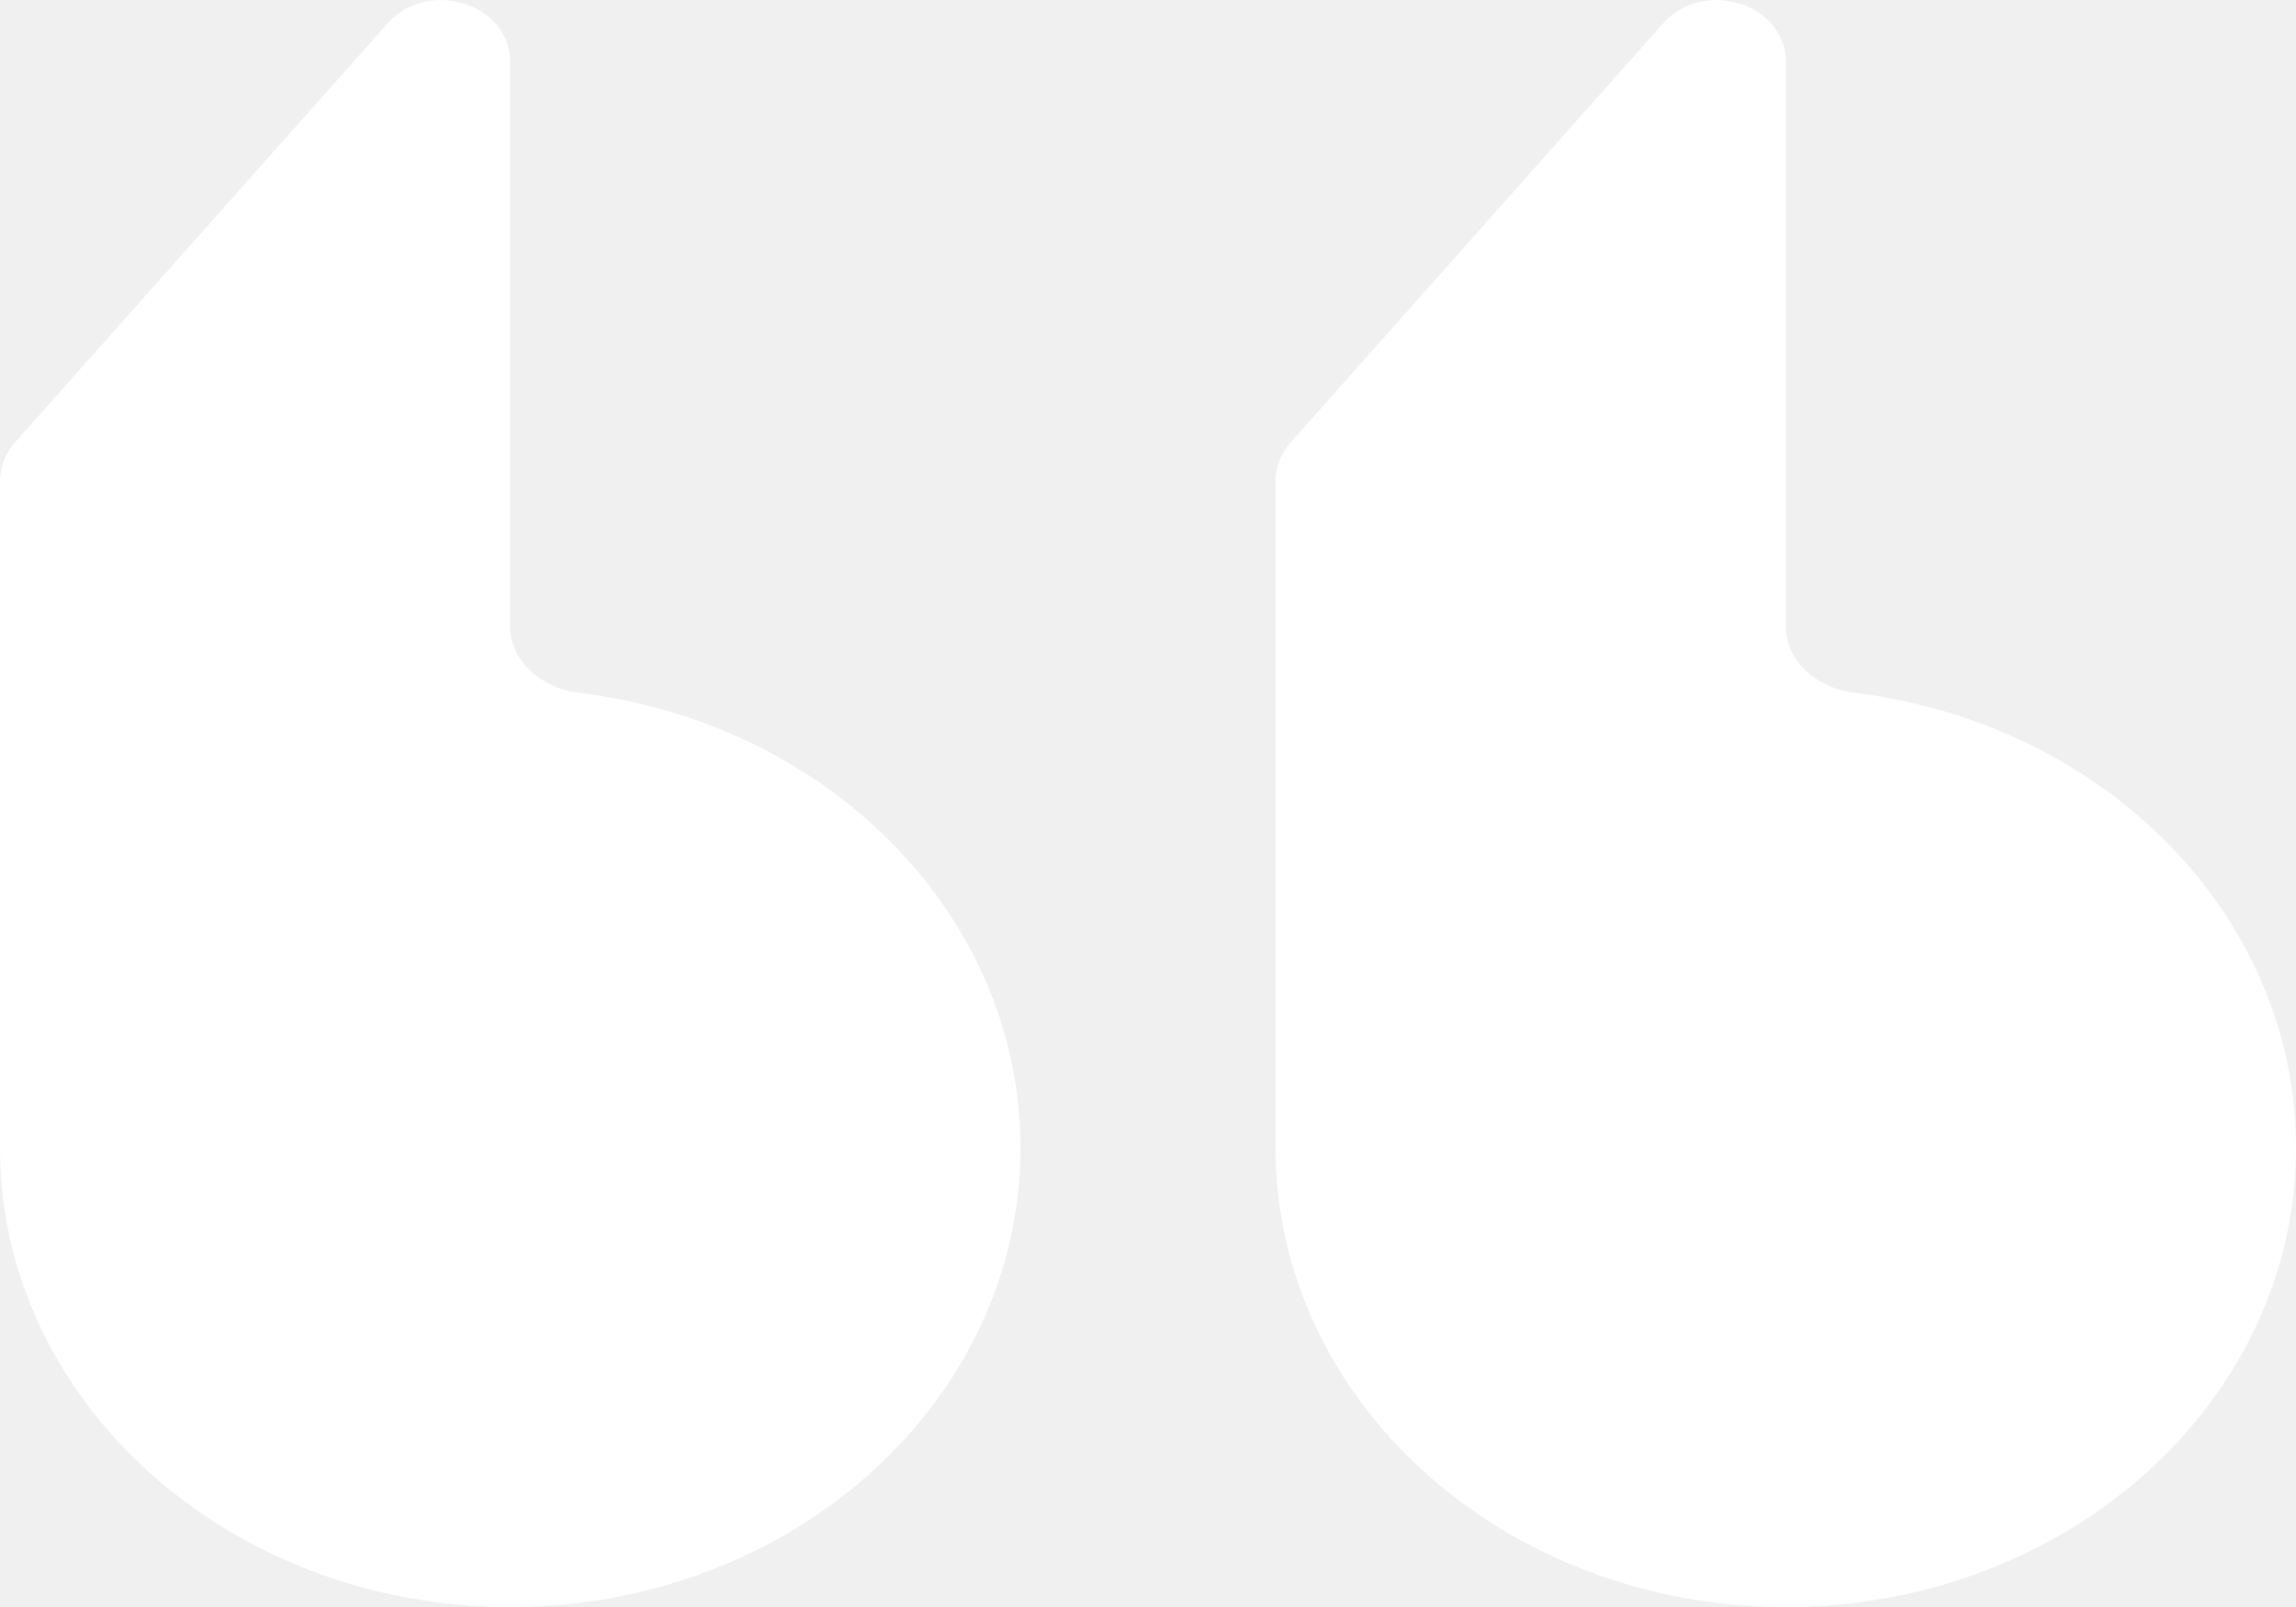
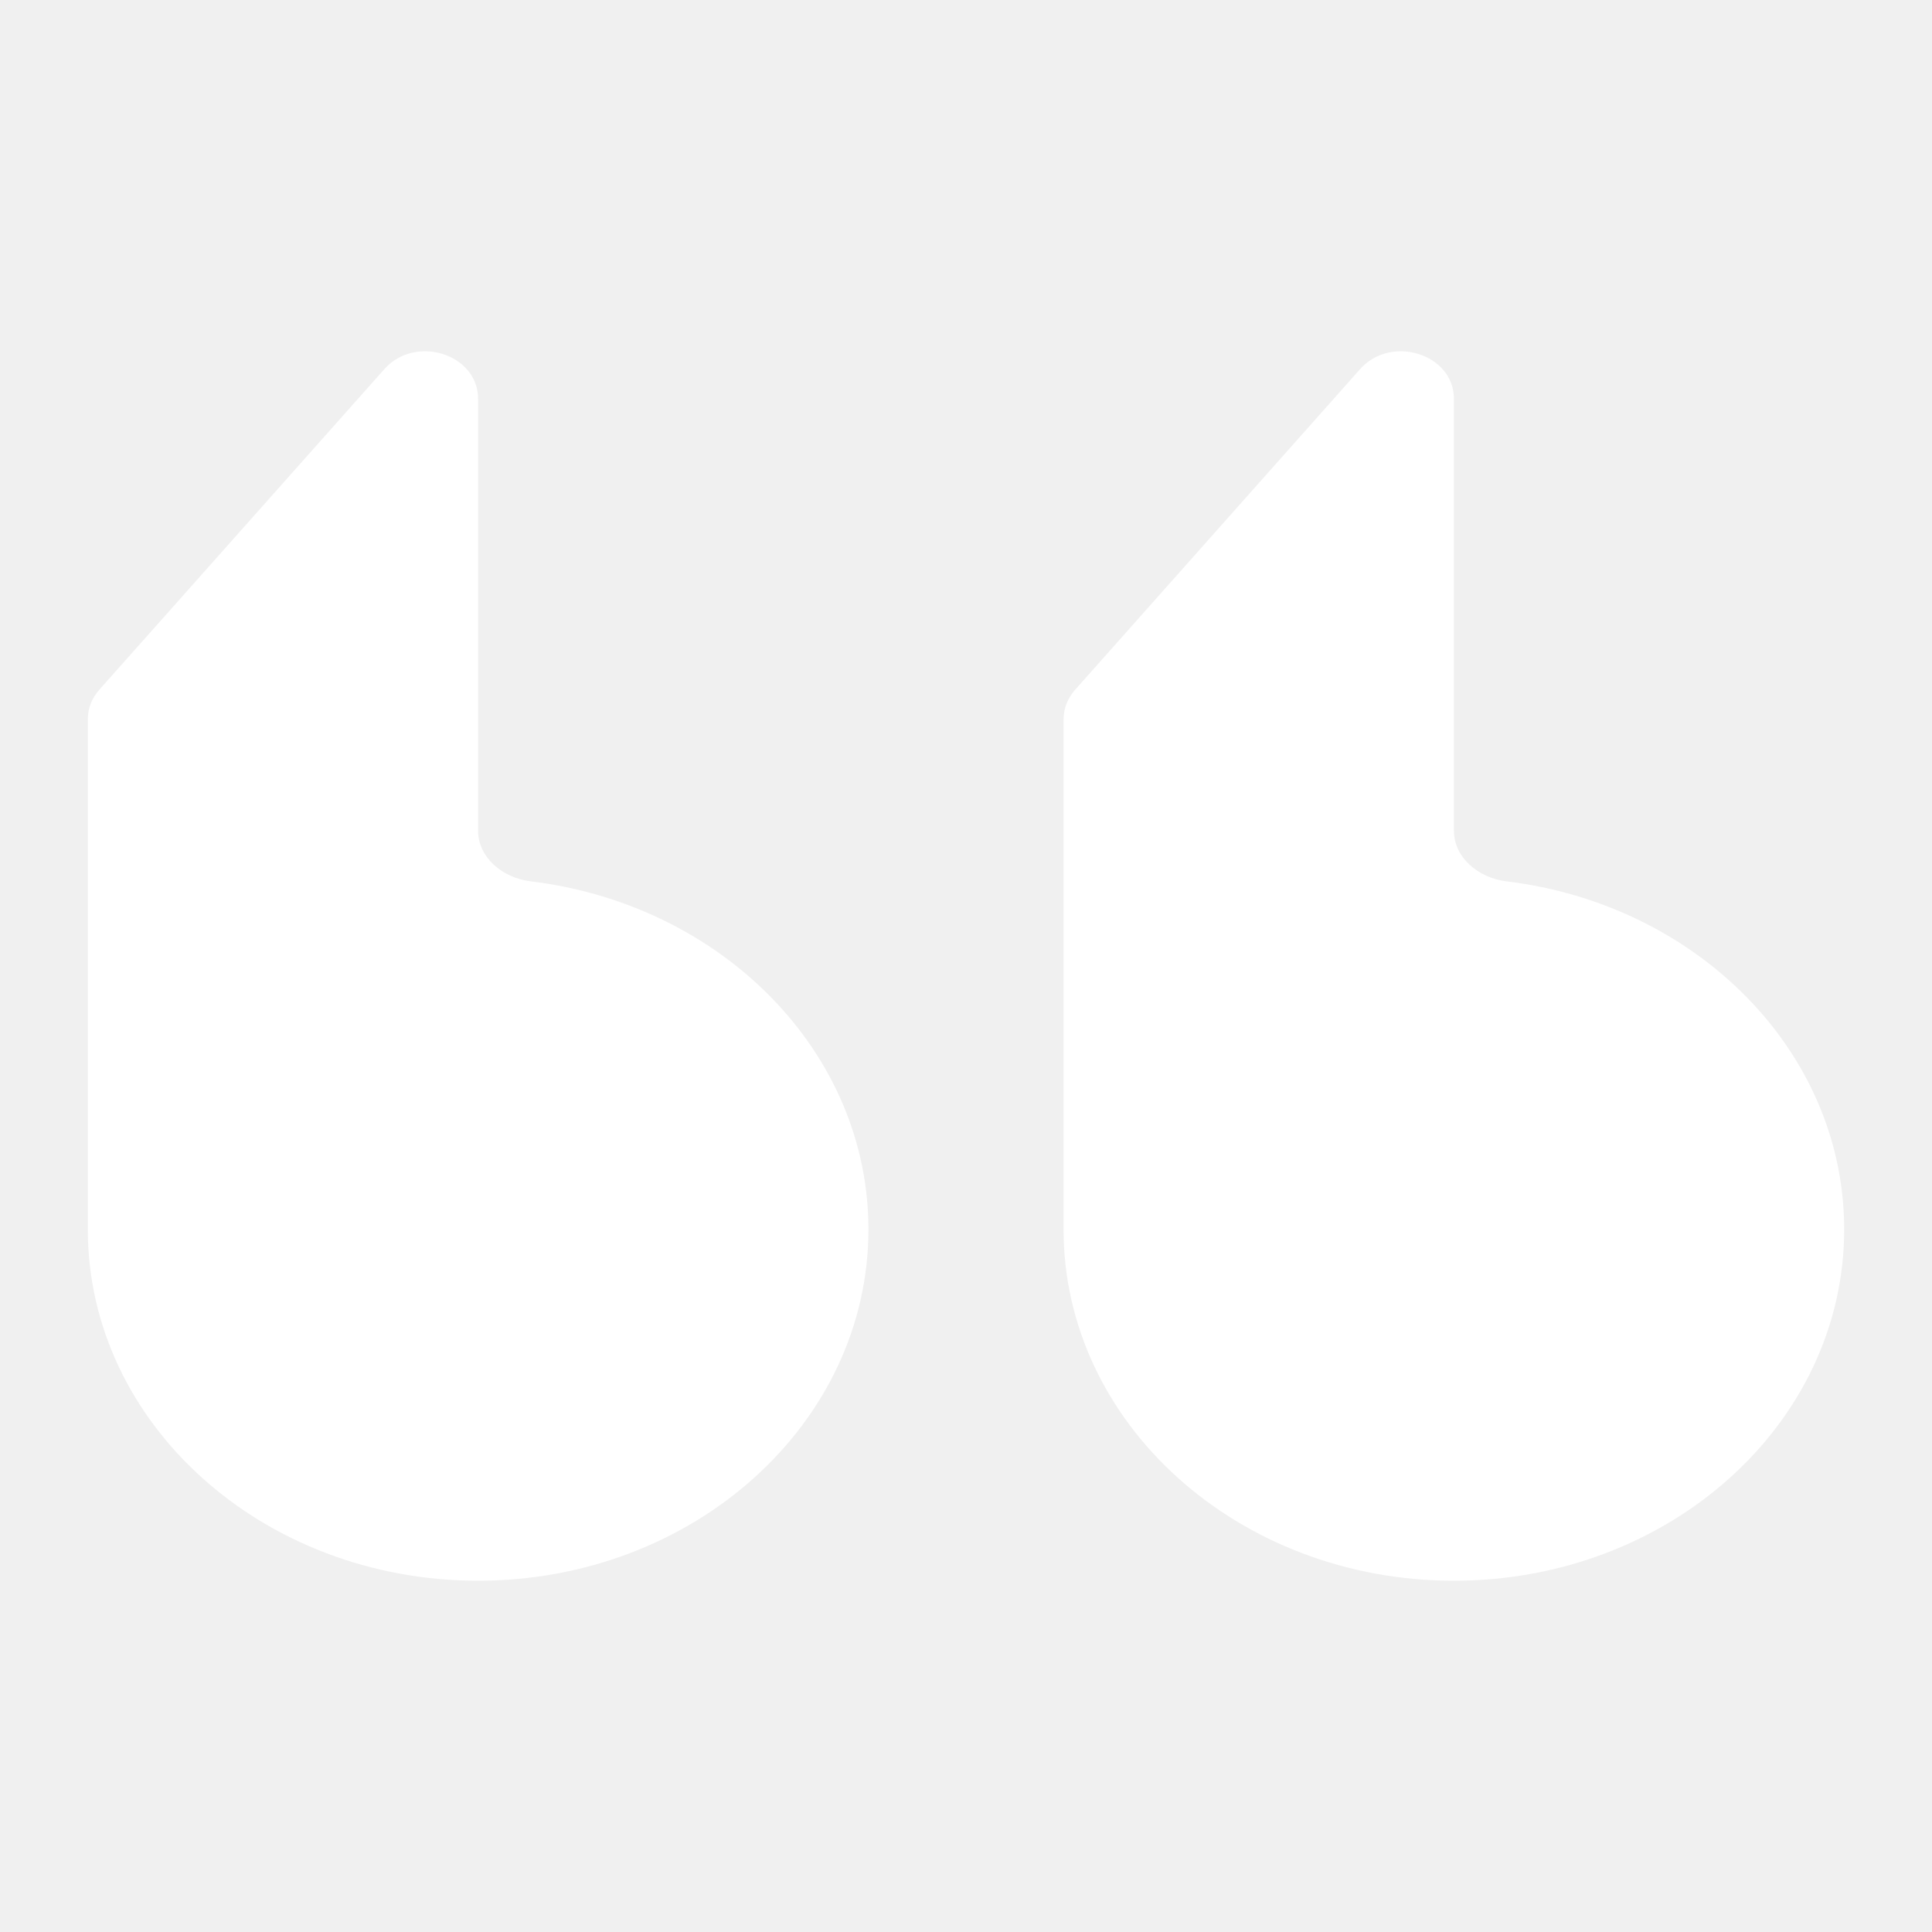
- <svg xmlns="http://www.w3.org/2000/svg" width="20" height="14" viewBox="0 0 20 14" fill="none">
-   <path d="M4.444 0.541C4.444 0.031 3.73 -0.195 3.376 0.204L0.131 3.854C0.046 3.949 0 4.068 0 4.191V10C0 12.209 1.99 14 4.444 14C6.899 14 8.889 12.209 8.889 10C8.889 7.974 7.215 6.299 5.043 6.036C4.715 5.996 4.444 5.758 4.444 5.46V0.541Z" fill="white" />
-   <path d="M15.556 0.541C15.556 0.031 14.841 -0.195 14.487 0.204L11.243 3.854C11.158 3.949 11.111 4.068 11.111 4.191V10C11.111 12.209 13.101 14 15.556 14C18.01 14 20 12.209 20 10C20 7.974 18.326 6.299 16.154 6.036C15.826 5.996 15.556 5.758 15.556 5.46V0.541Z" fill="white" />
+ <svg xmlns="http://www.w3.org/2000/svg" width="22" height="22" viewBox="0 0 22 22" fill="none">
+   <path d="M5.444 4.541C5.444 4.031 4.73 3.805 4.376 4.204L1.131 7.854C1.046 7.949 1 8.068 1 8.191V14C1 16.209 2.99 18 5.444 18C7.899 18 9.889 16.209 9.889 14C9.889 11.974 8.215 10.299 6.043 10.036C5.715 9.996 5.444 9.758 5.444 9.46V4.541Z" fill="white" />
+   <path d="M16.556 4.541C16.556 4.031 15.841 3.805 15.487 4.204L12.243 7.854C12.158 7.949 12.111 8.068 12.111 8.191V14C12.111 16.209 14.101 18 16.556 18C19.01 18 21 16.209 21 14C21 11.974 19.326 10.299 17.154 10.036C16.826 9.996 16.556 9.758 16.556 9.46V4.541Z" fill="white" />
</svg>
